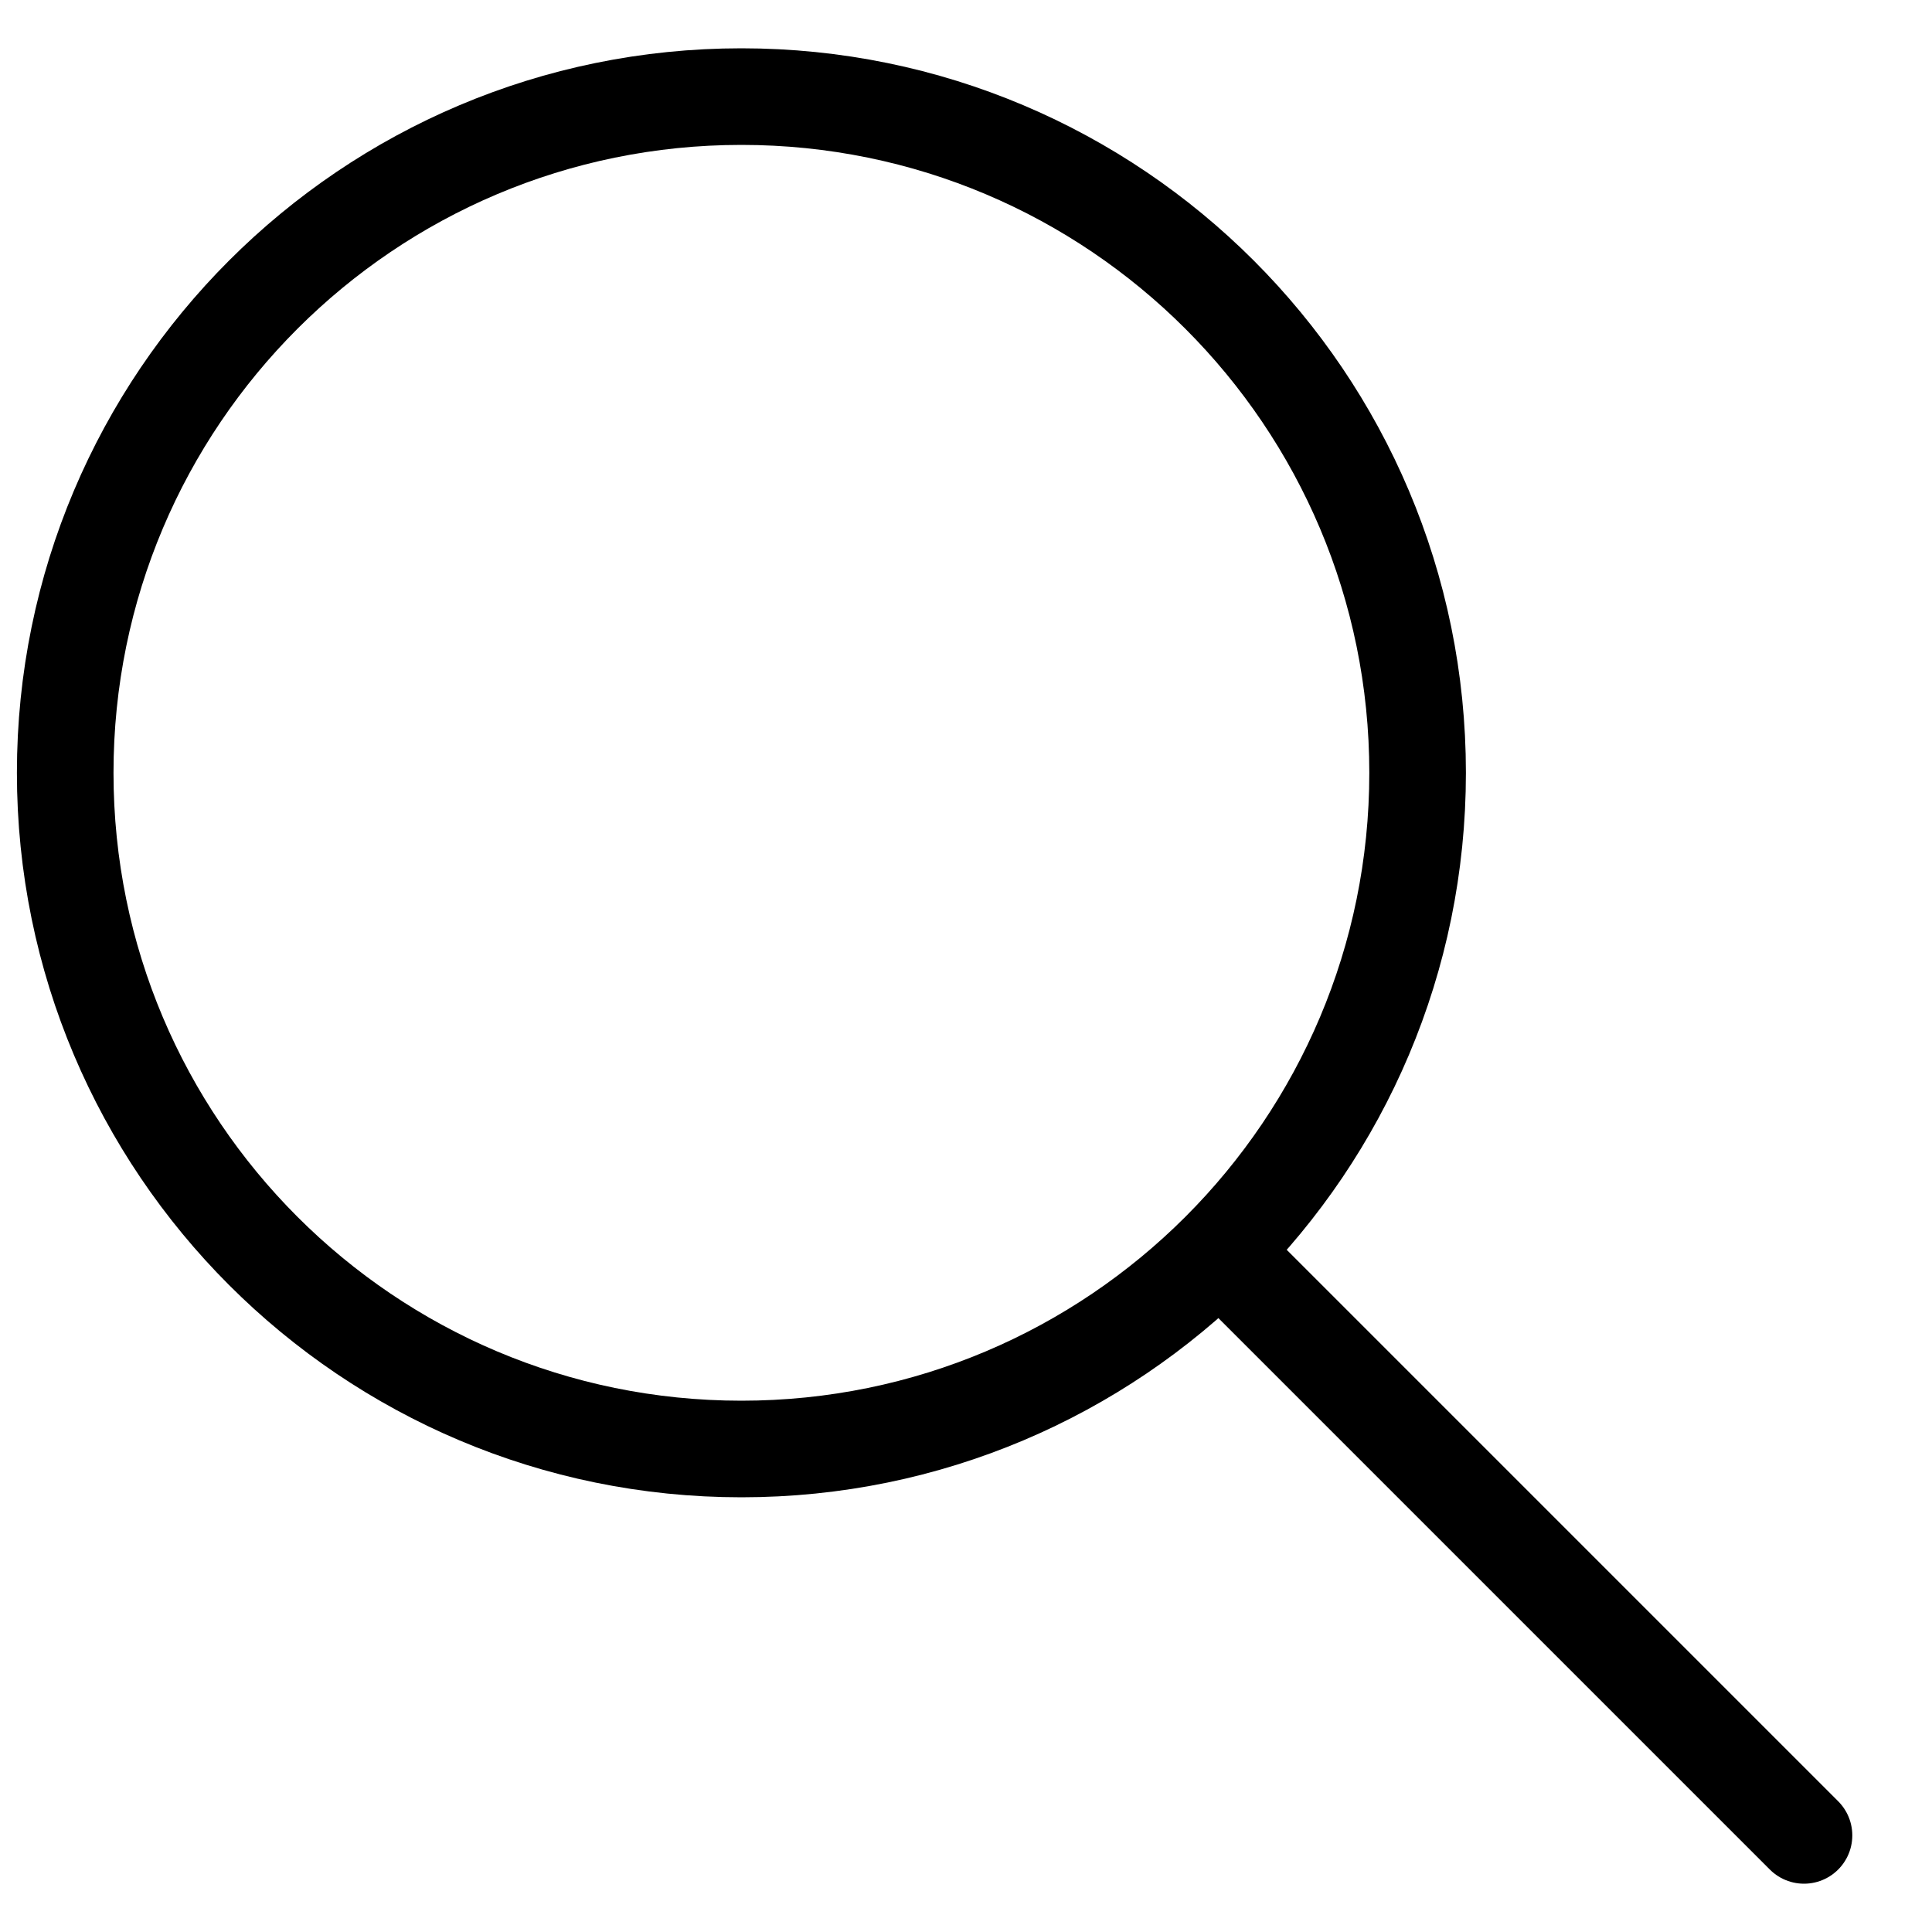
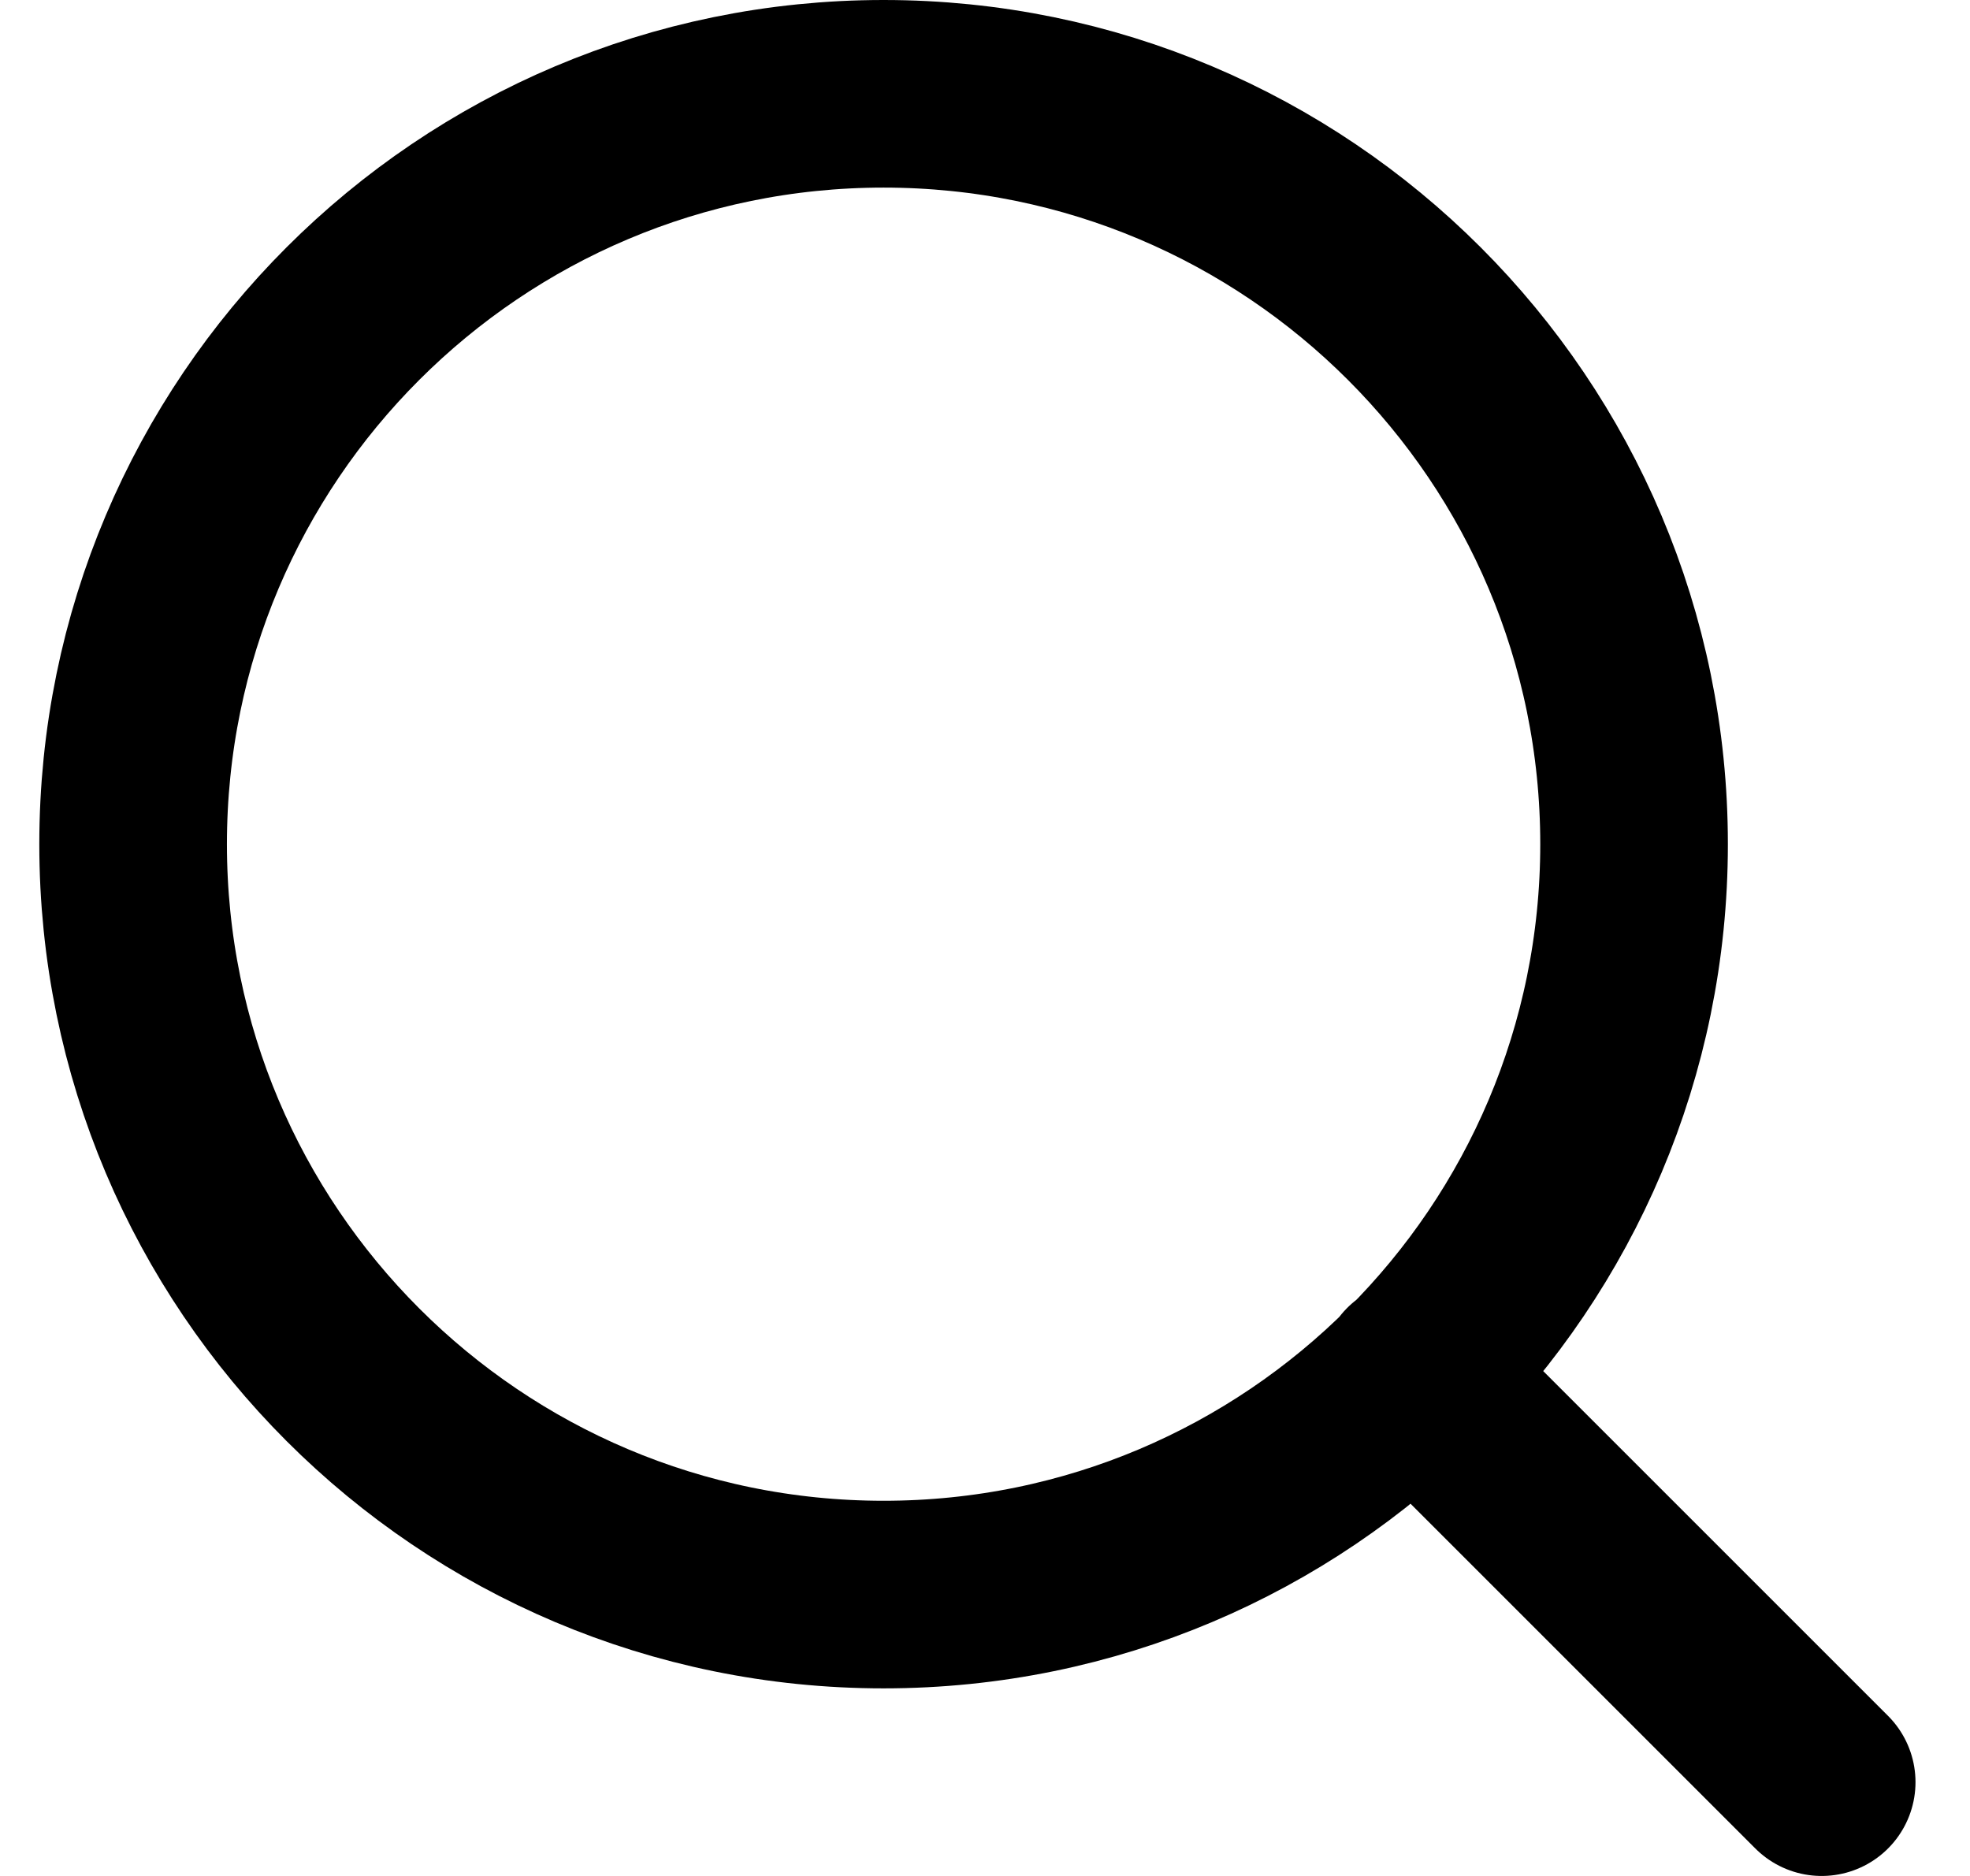
- <svg xmlns="http://www.w3.org/2000/svg" width="20" height="20" viewBox="0 0 20 20" fill="none">
-   <path d="M18.675 19L12.675 13M14.675 8C14.675 11.866 11.541 15 7.675 15C3.809 15 0.675 11.866 0.675 8C0.675 4.134 3.809 1 7.675 1C11.541 1 14.675 4.134 14.675 8Z" stroke="currentColor" stroke-linecap="round" stroke-linejoin="round" />
+ <svg xmlns="http://www.w3.org/2000/svg" width="21" height="20" viewBox="0 0 21 20" fill="none">
+   <path d="M19.419 19L15.069 14.65M17.419 9C17.419 13.418 13.838 17 9.419 17C5.001 17 1.419 13.418 1.419 9C1.419 4.582 5.001 1 9.419 1C13.838 1 17.419 4.582 17.419 9Z" stroke="currentColor" stroke-width="2" stroke-linecap="round" stroke-linejoin="round" />
</svg>
